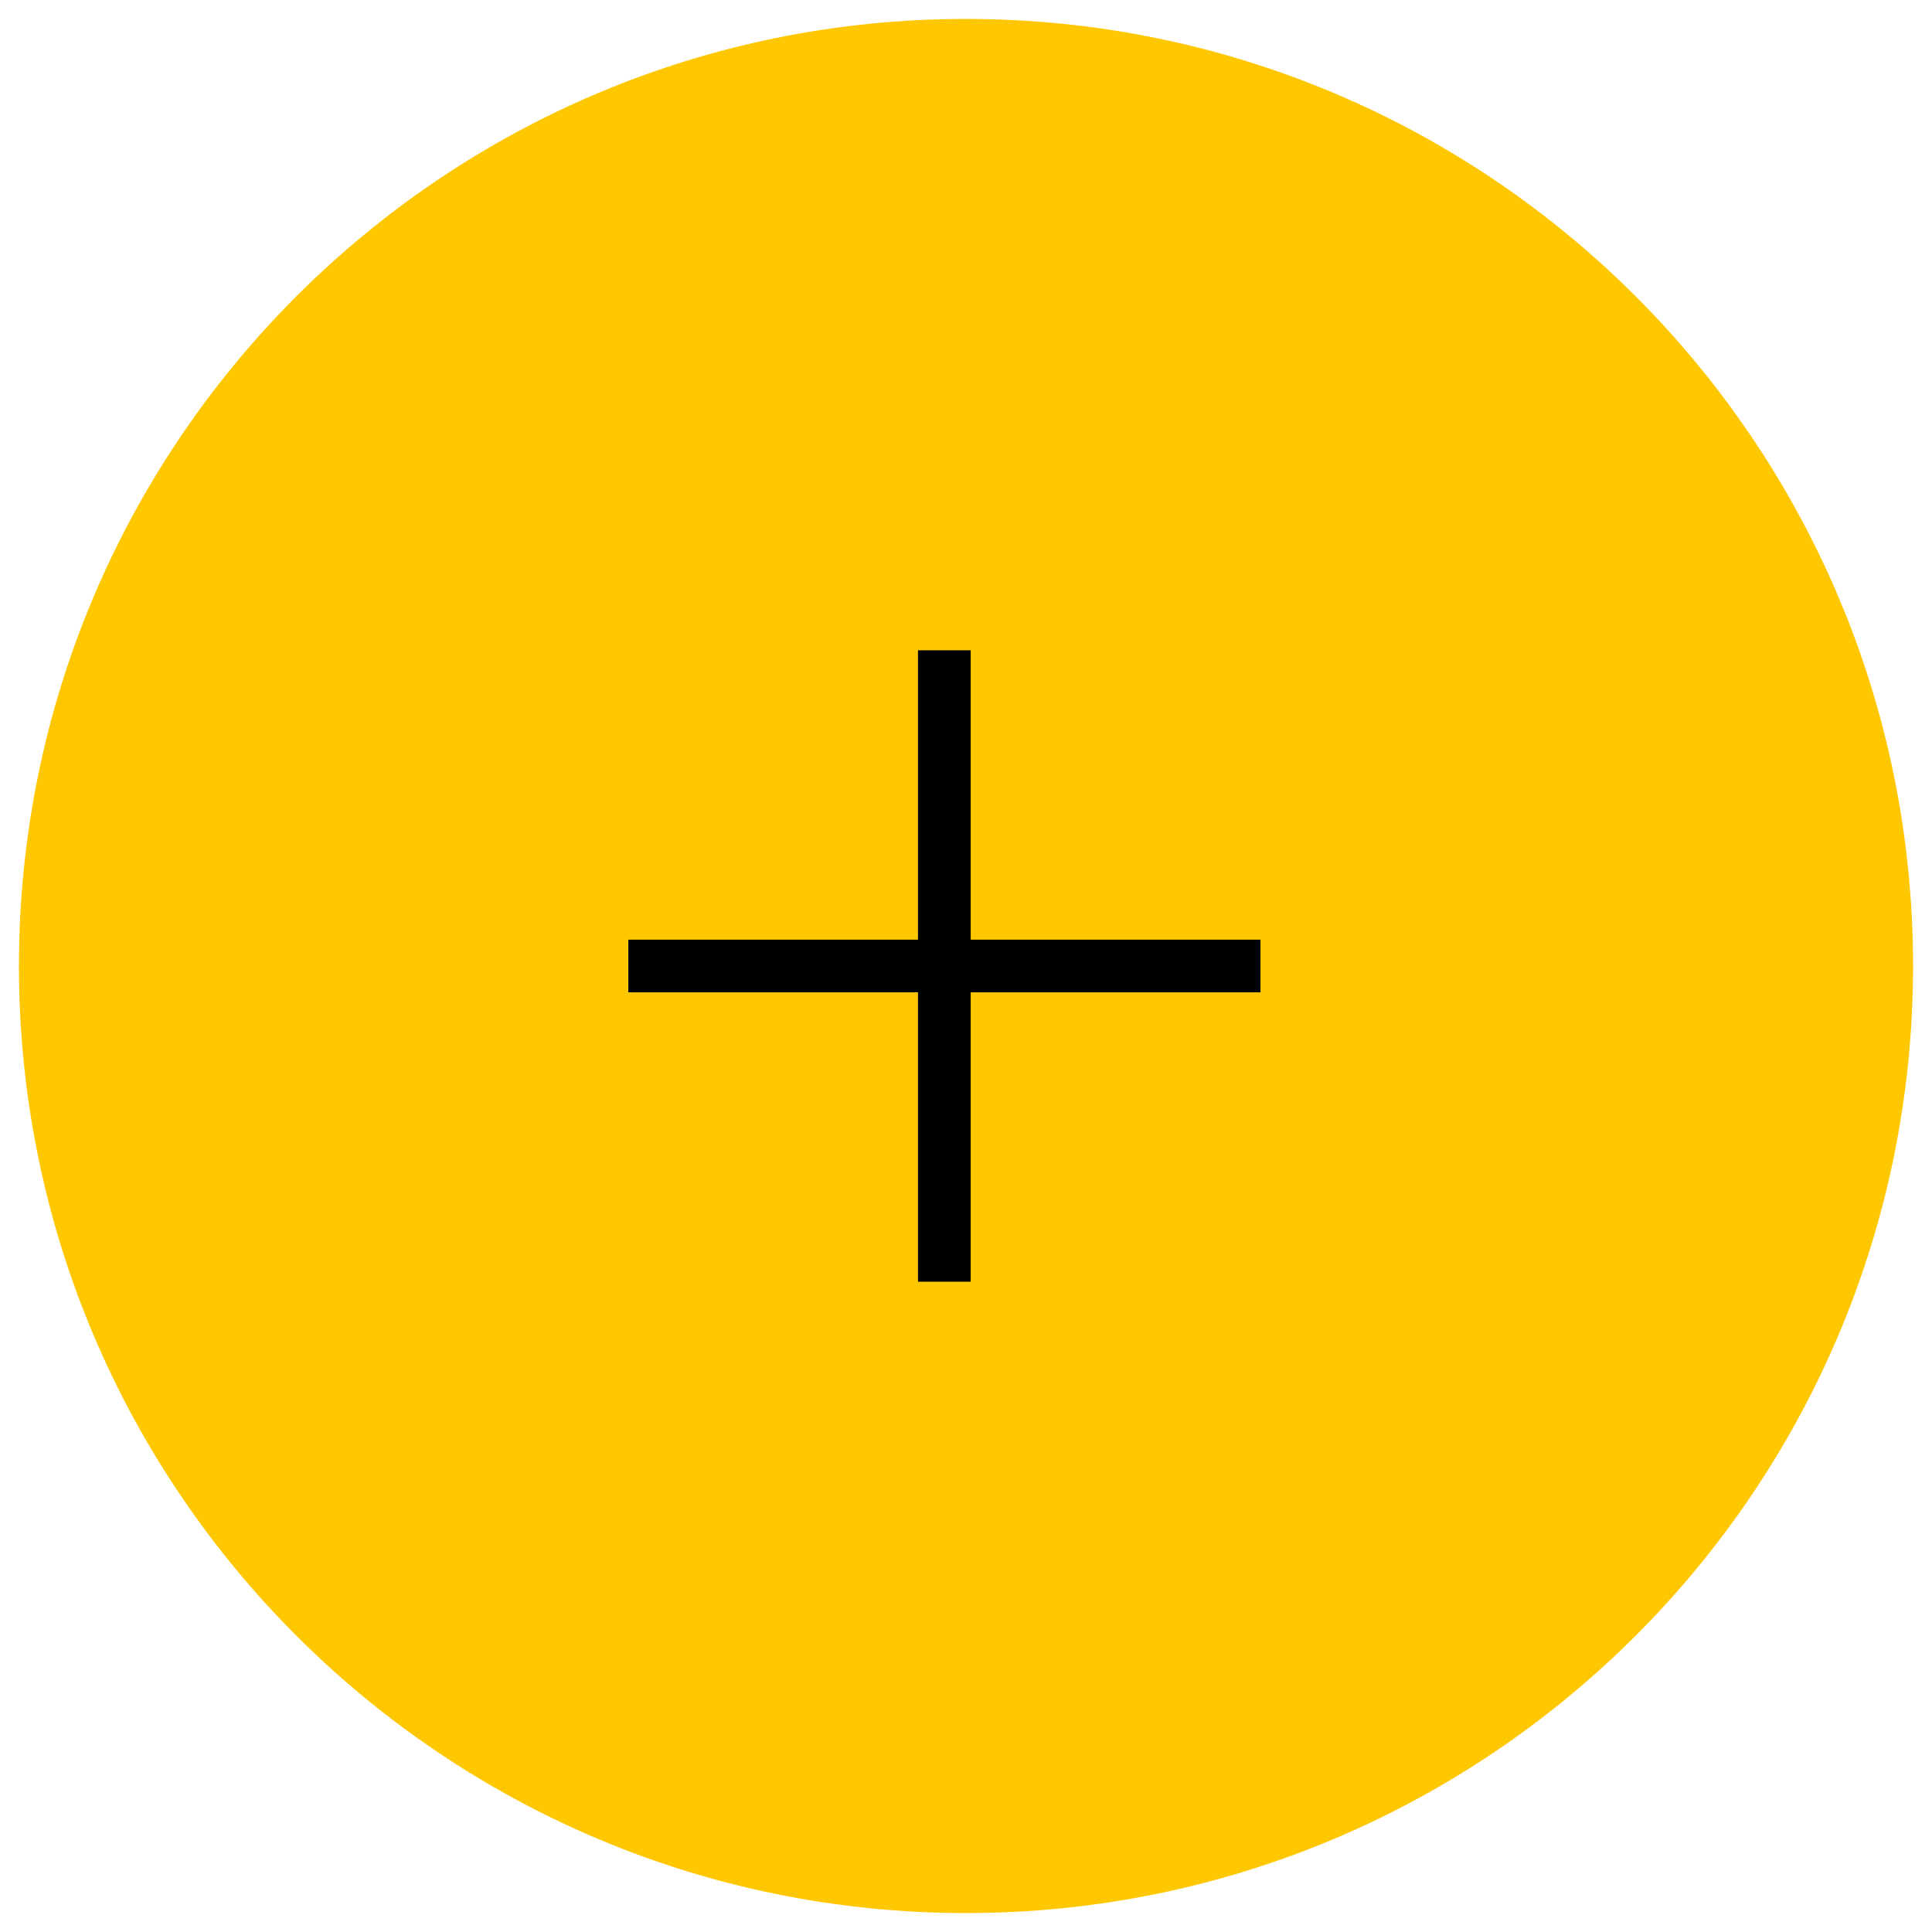
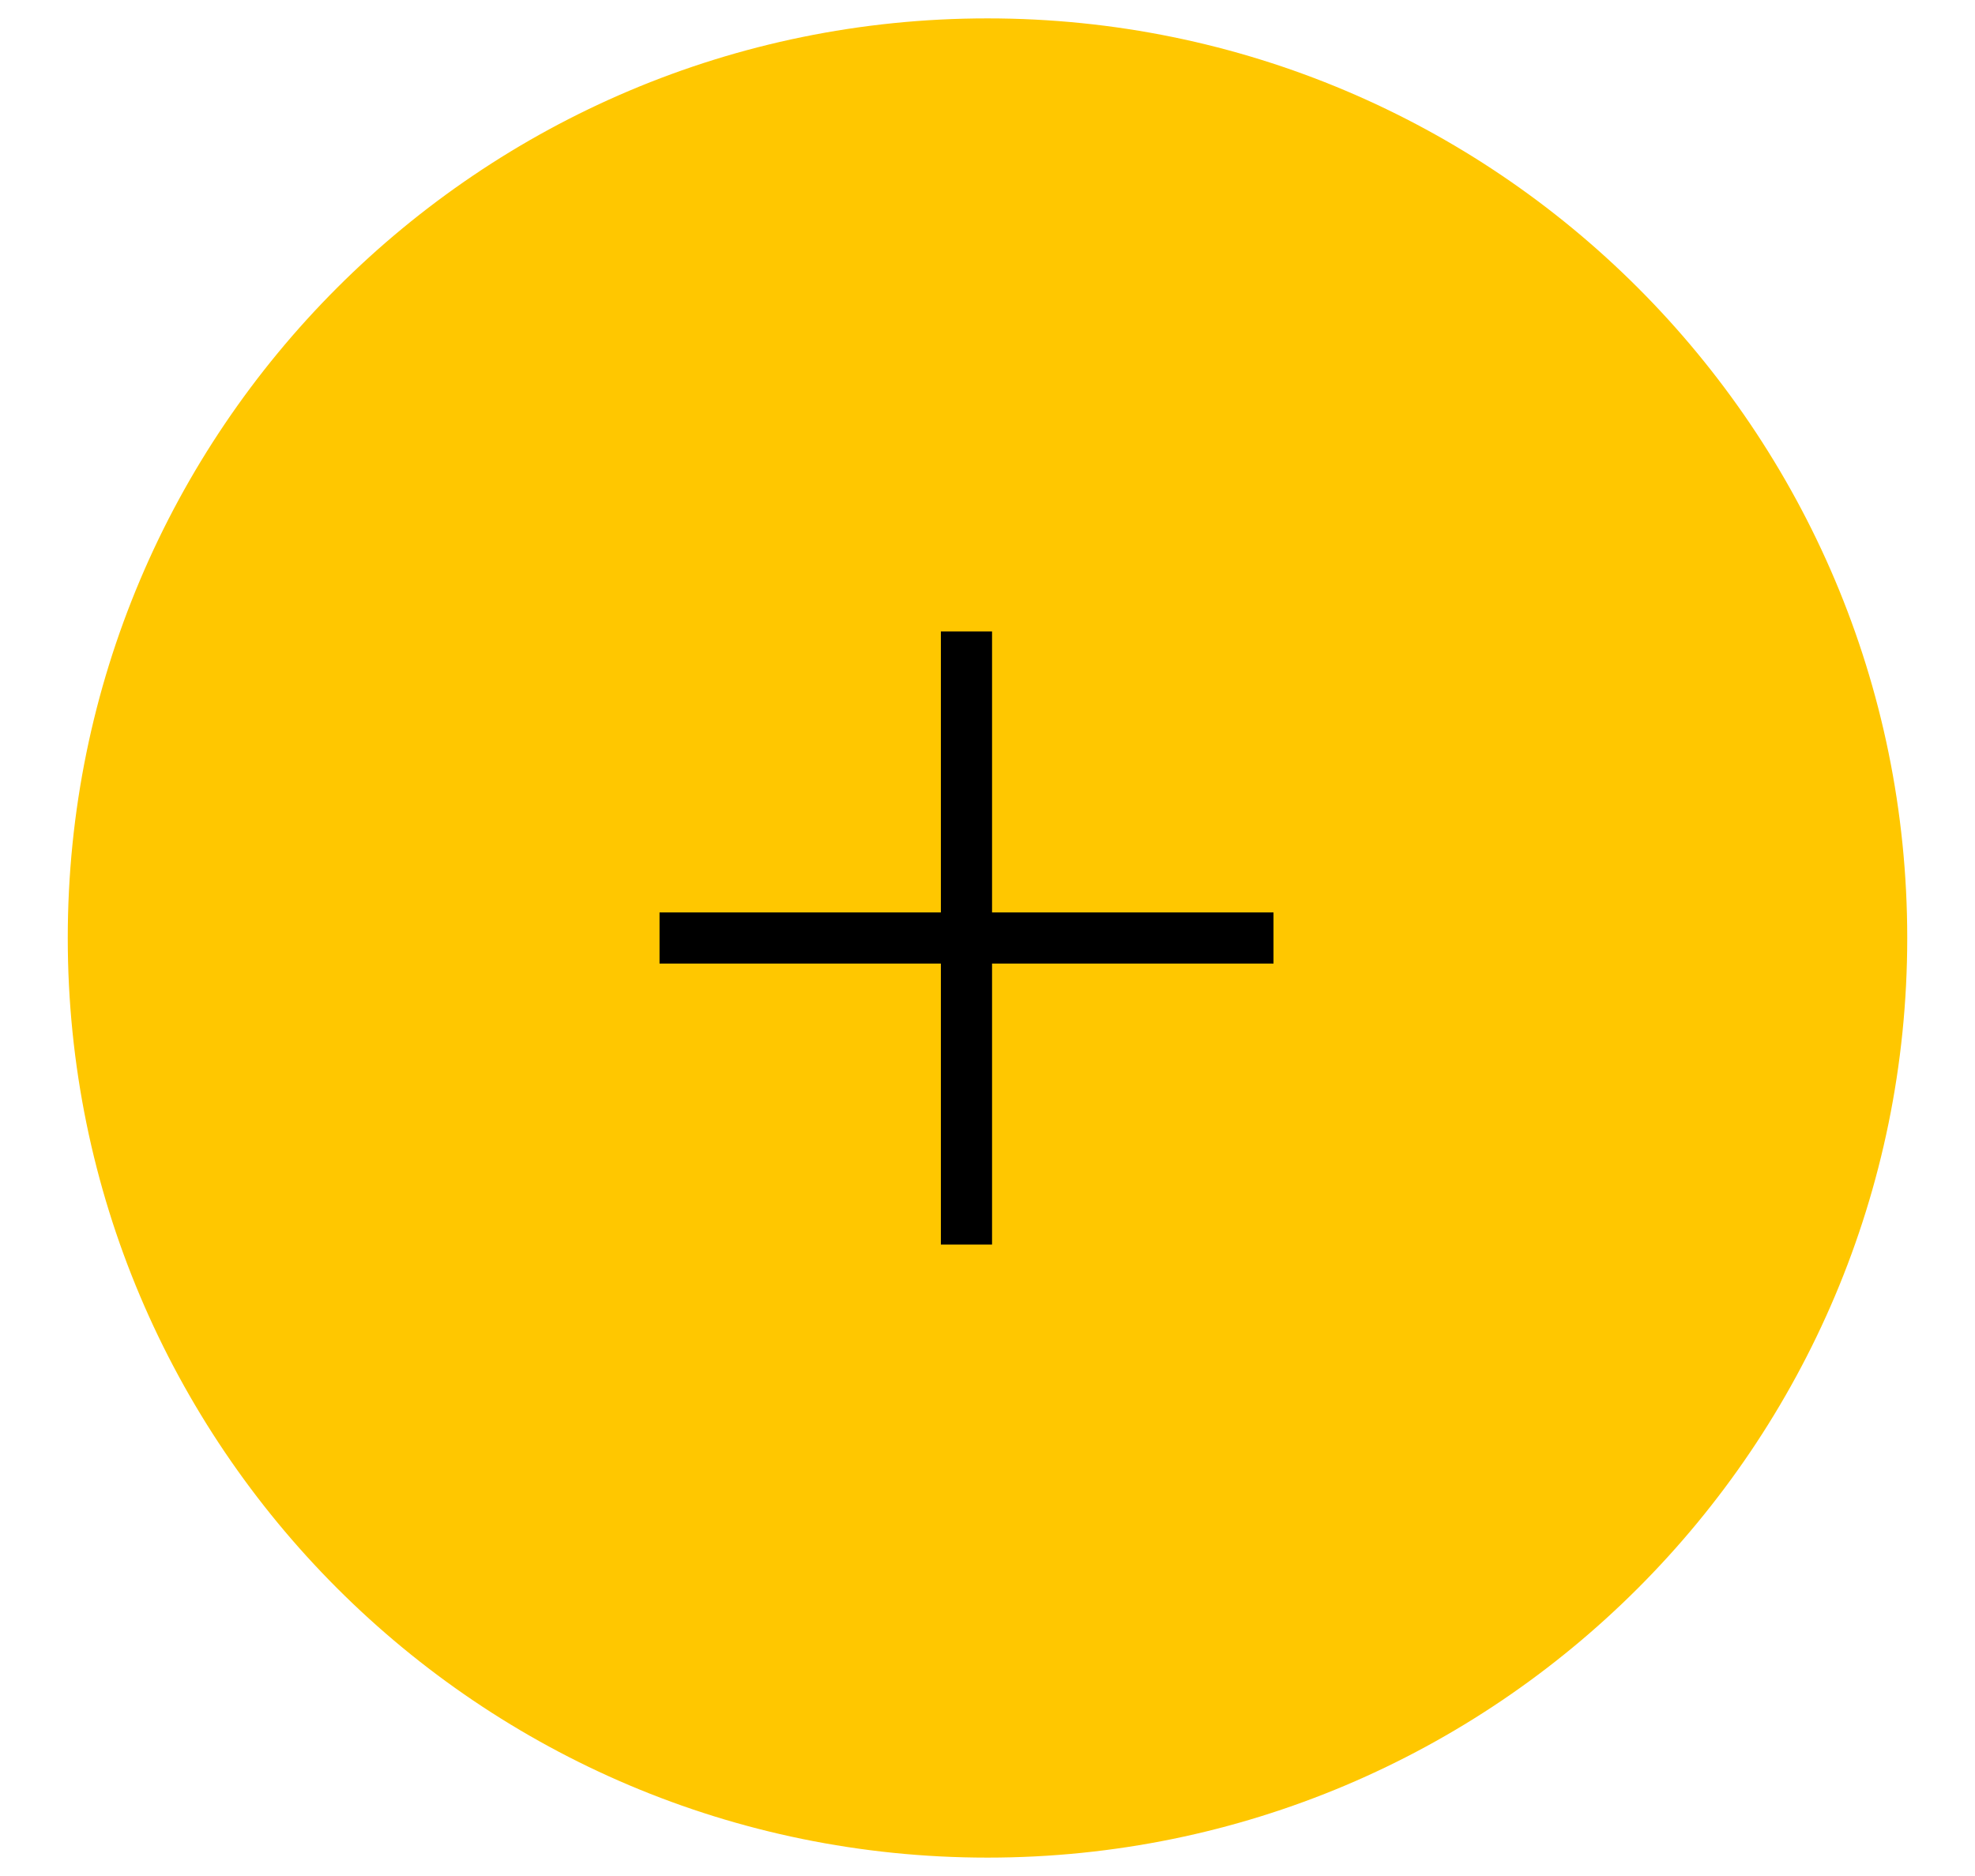
- <svg xmlns="http://www.w3.org/2000/svg" width="40" height="40" viewBox="0 0 40 40" fill="none">
+ <svg xmlns="http://www.w3.org/2000/svg" width="40" height="38" viewBox="0 0 40 40" fill="none">
  <rect x="0.392" y="0.392" width="39.216" height="39.216" rx="19.608" fill="#FFC700" />
  <path fill-rule="evenodd" clip-rule="evenodd" d="M19.006 26.536V13.464H20.097V26.536H19.006Z" fill="black" />
  <path fill-rule="evenodd" clip-rule="evenodd" d="M26.097 20.545H13.008V19.455H26.097V20.545Z" fill="black" />
</svg>
